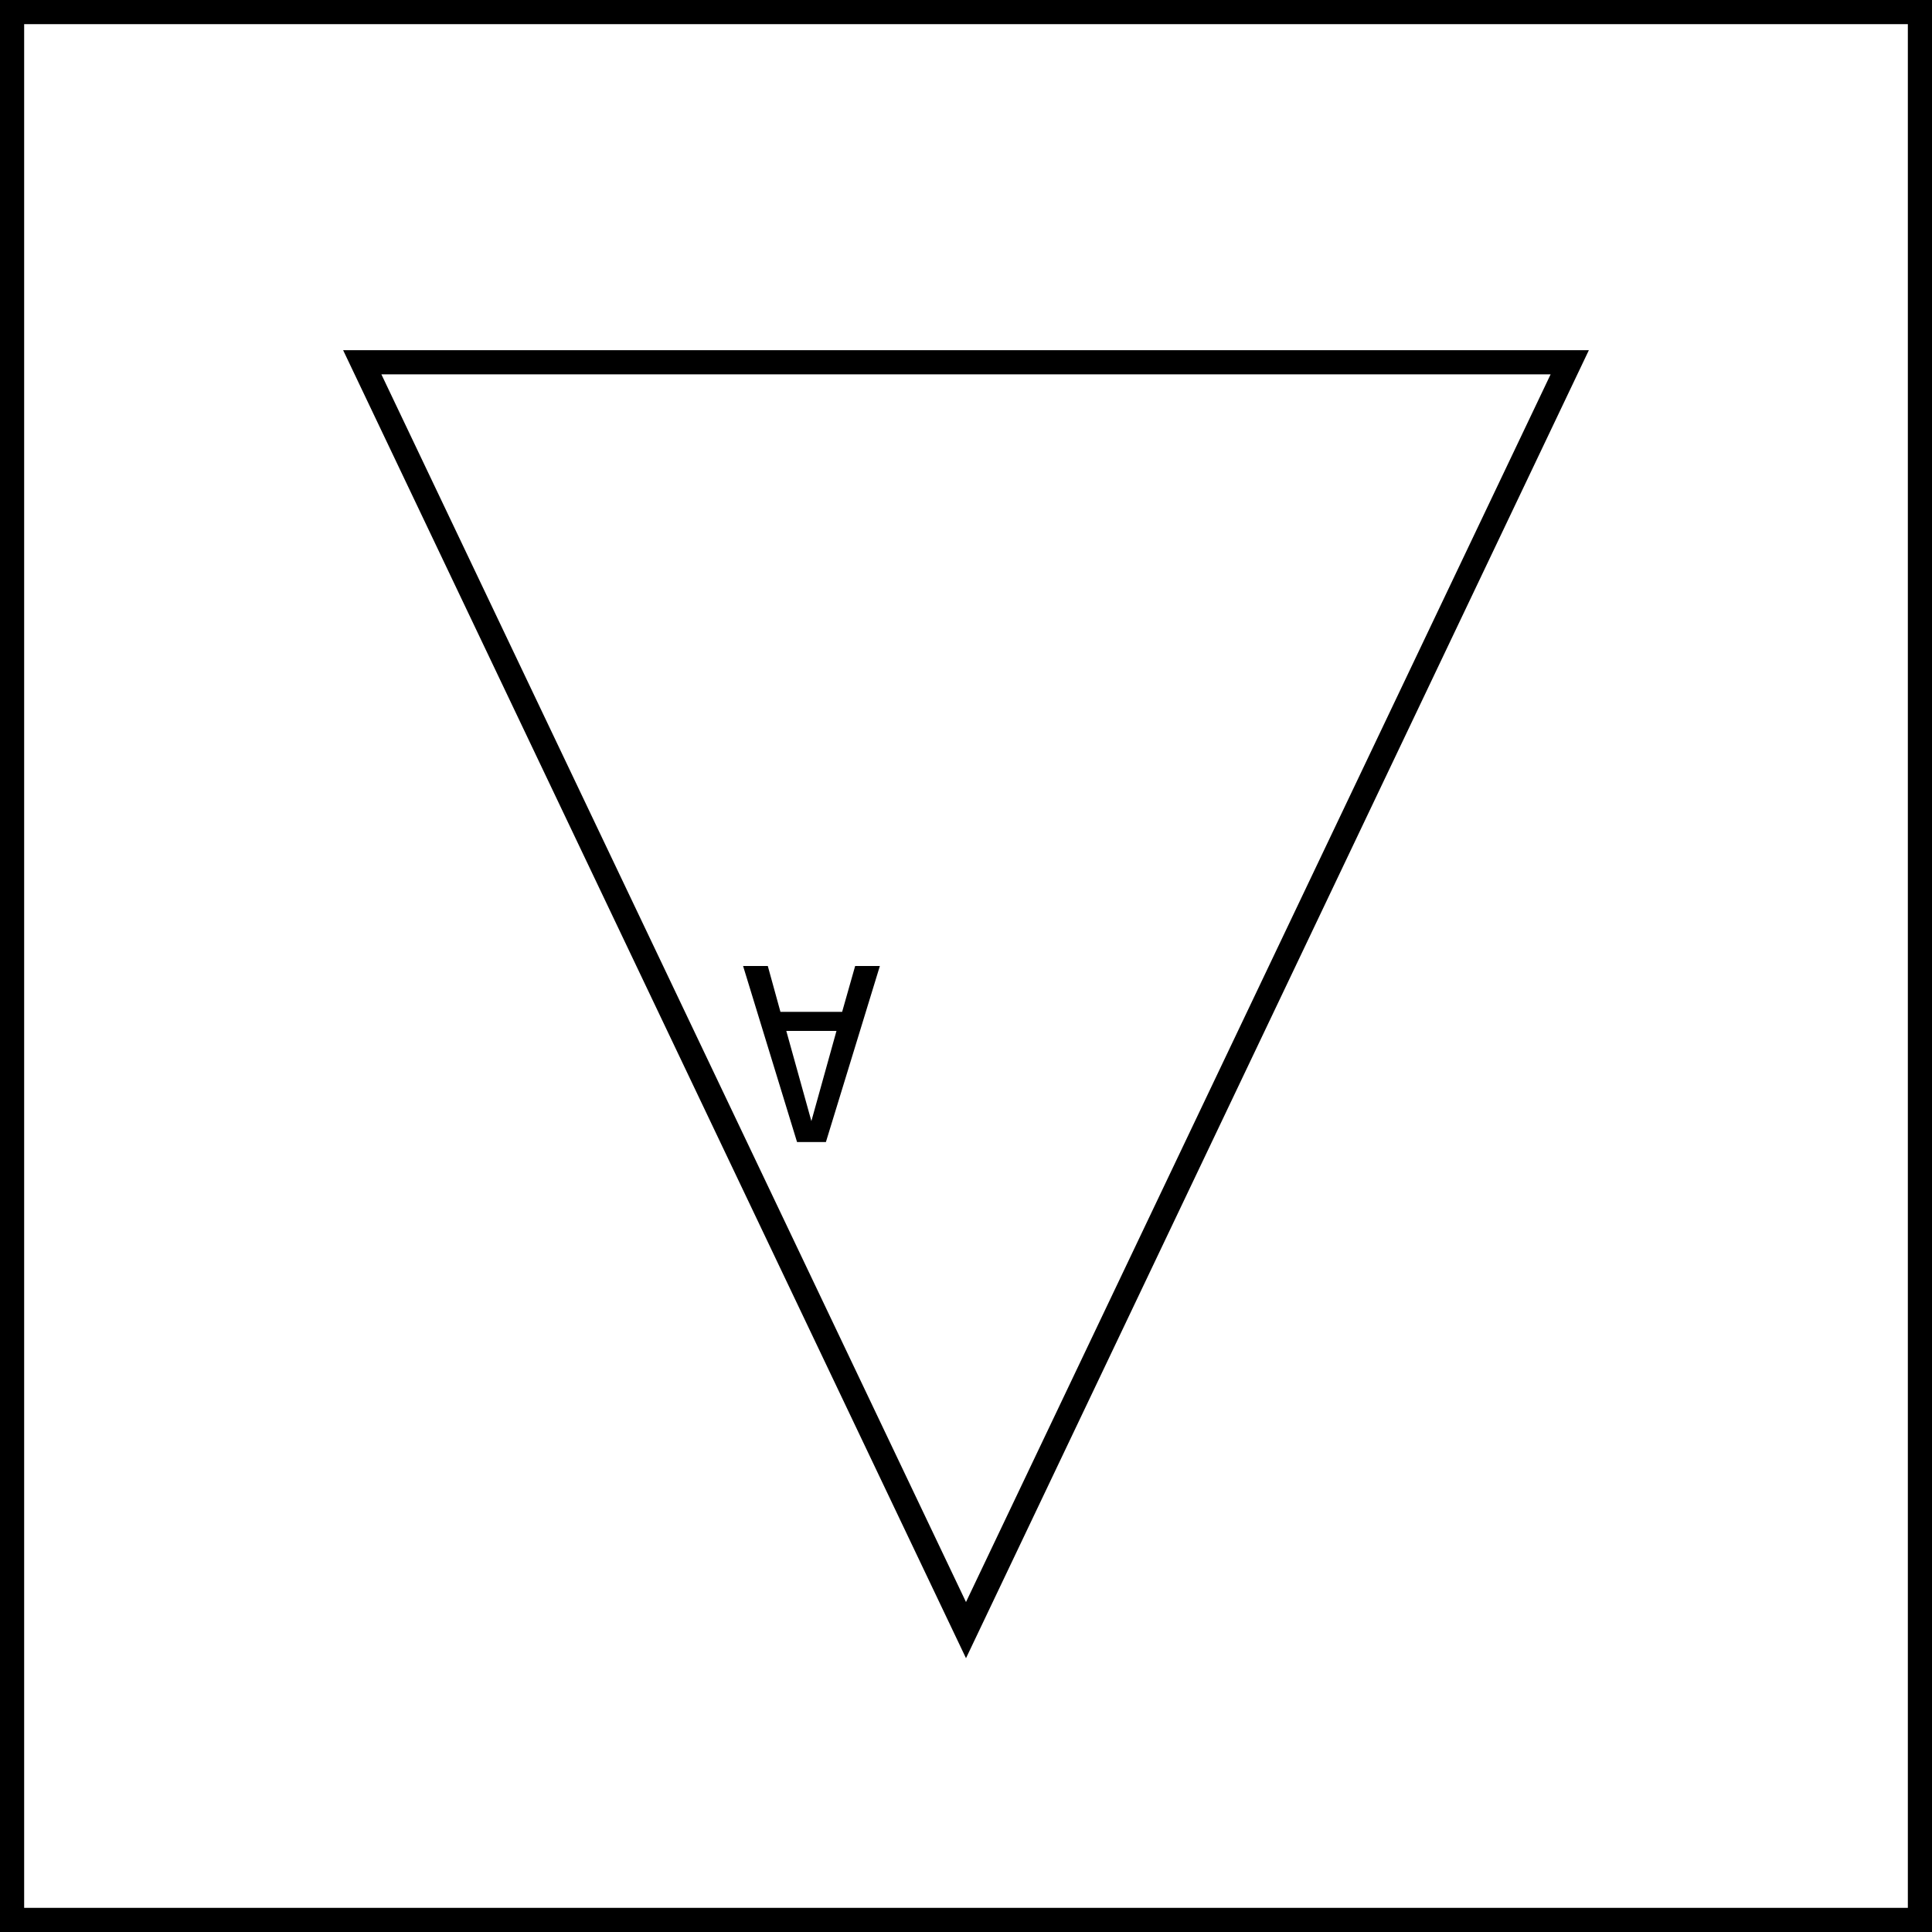
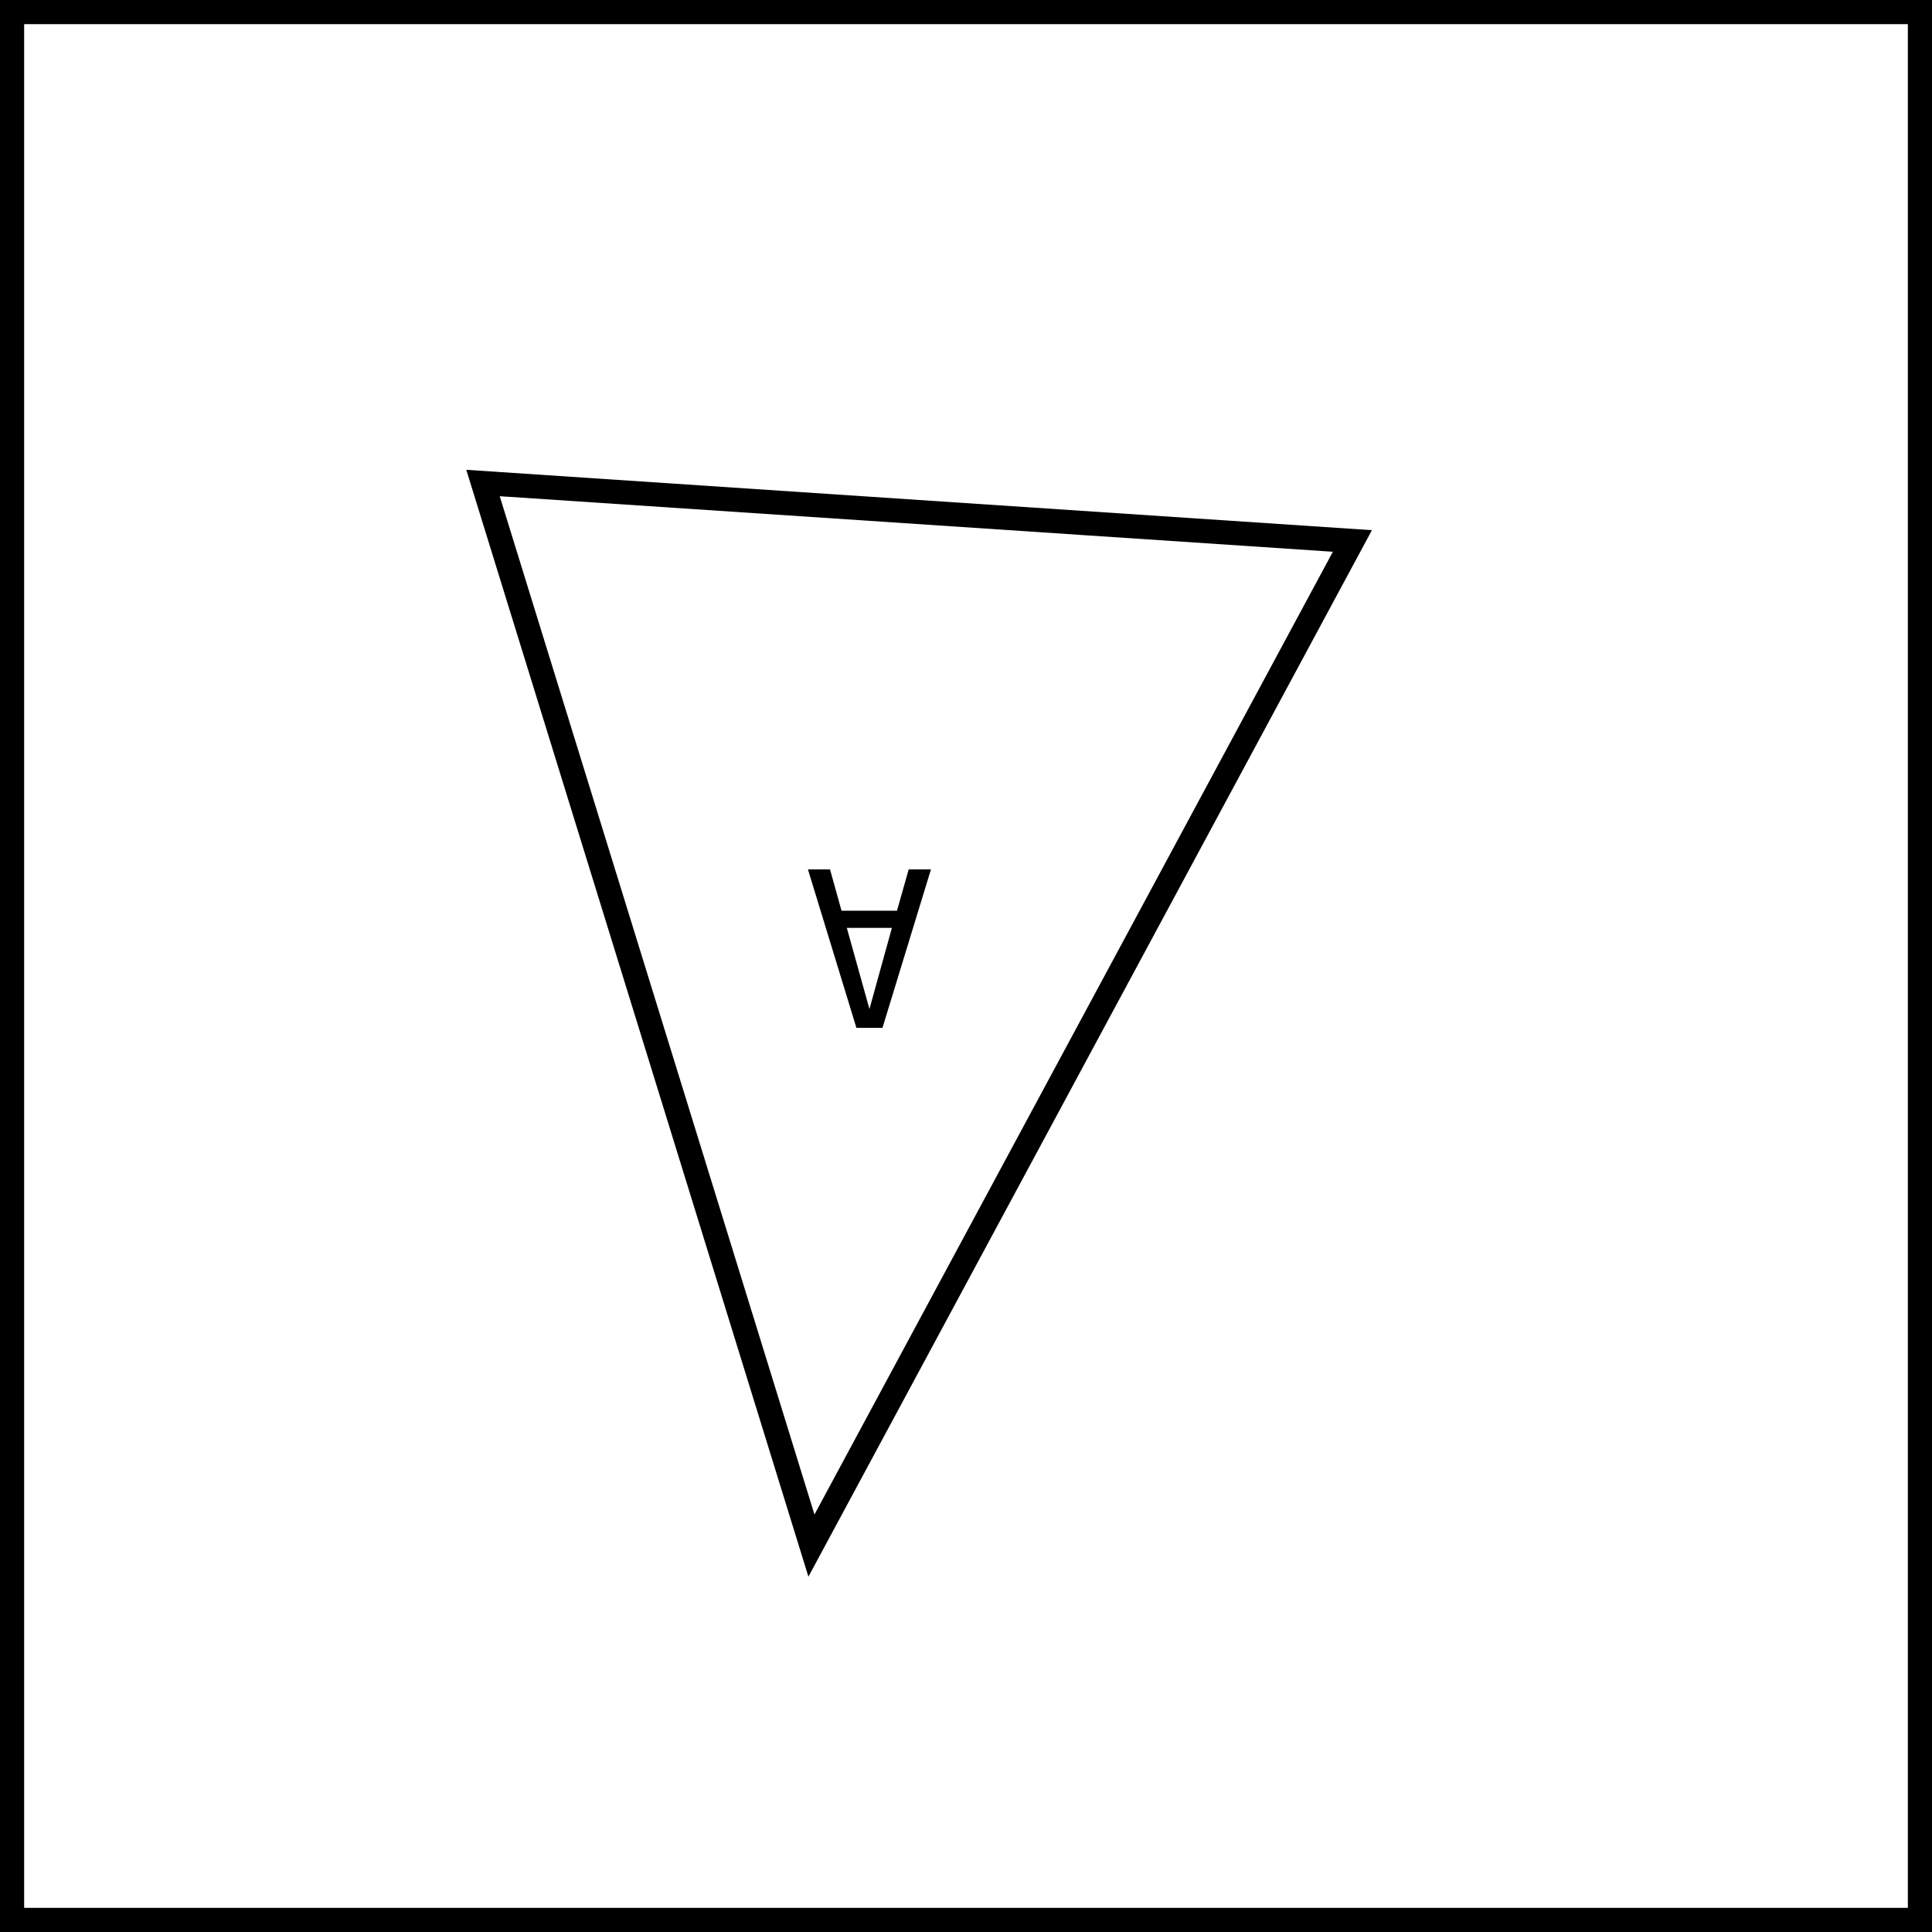
<svg xmlns="http://www.w3.org/2000/svg" viewBox="0 0 160 160">
  <rect x="1" y="1" width="158" height="158" fill="white" stroke="black" stroke-width="2" />
  <g transform="translate(0,160) scale(1,-1)">
-     <polygon points="30,130 130,130 80.0,25" fill="none" stroke="black" stroke-width="2" />
-     <text x="67.2" y="80.0" font-size="20" font-family="monospace" text-anchor="middle" fill="black">A</text>
+     <polygon points="40.0,120.0 112.0,115.2 67.2,32.0" fill="none" stroke="black" stroke-width="2" />
+     <text x="72.0" y="88.0" font-size="18" font-family="monospace" text-anchor="middle" fill="black">A</text>
  </g>
</svg>
